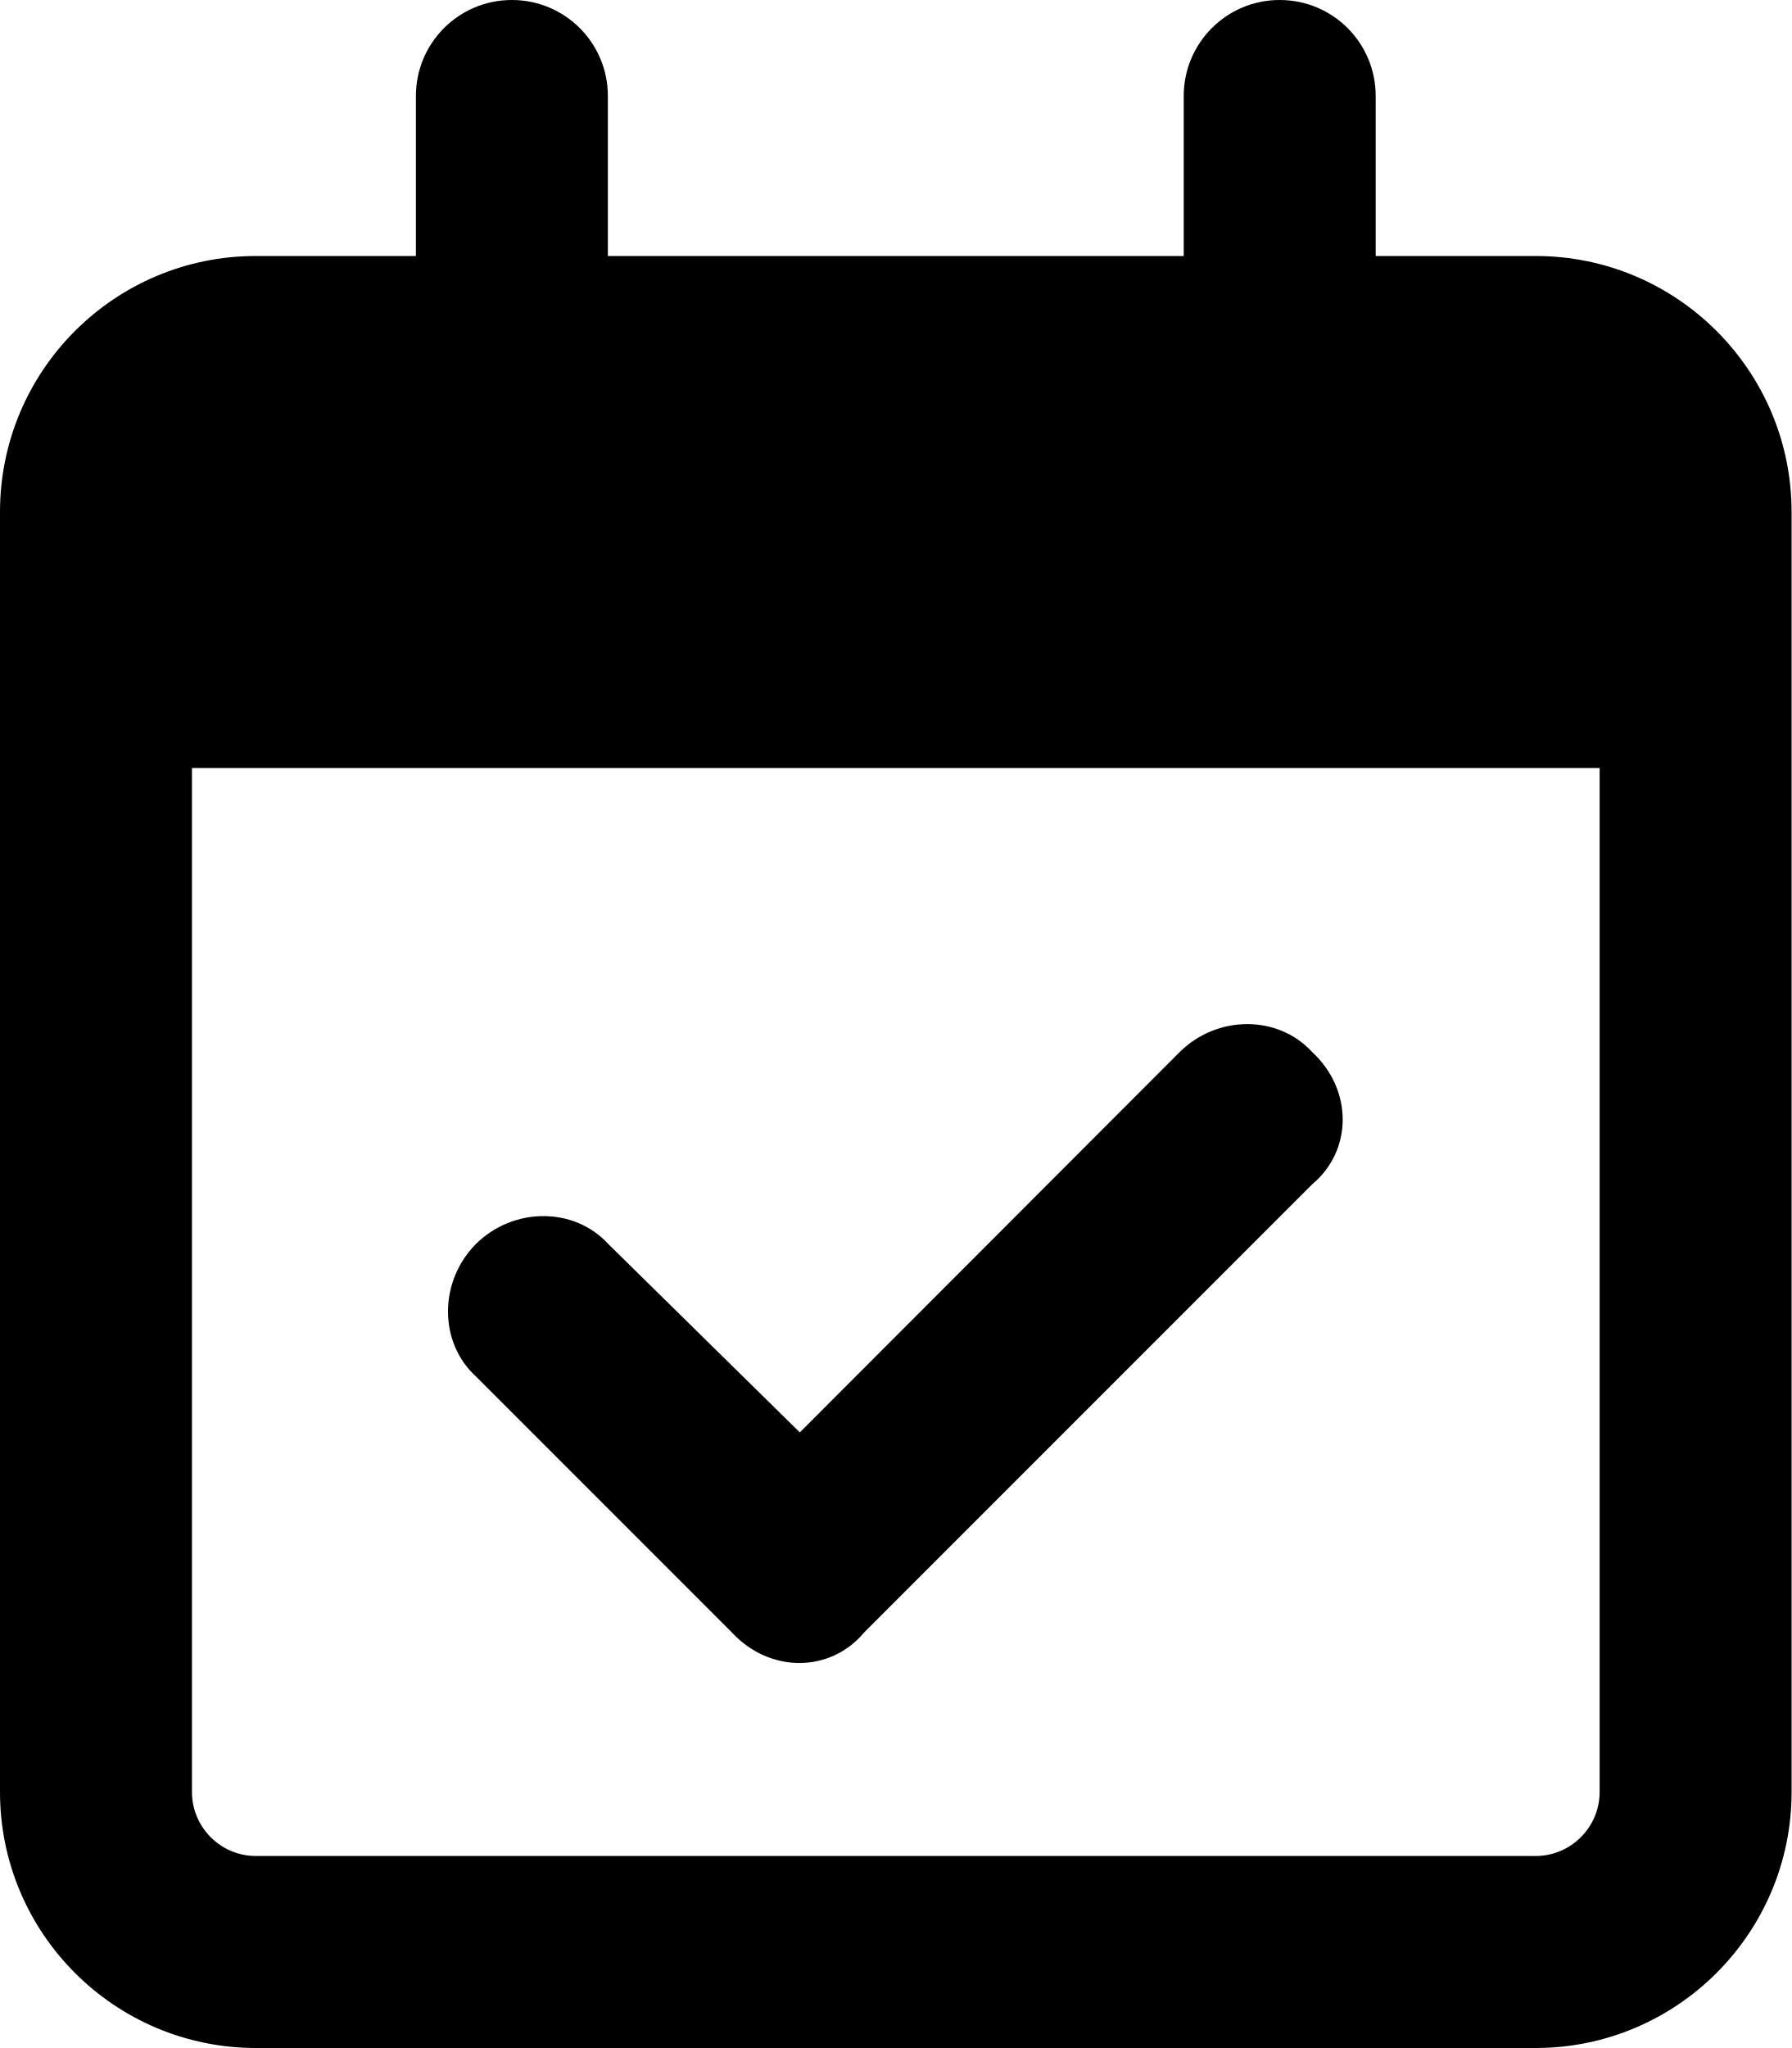
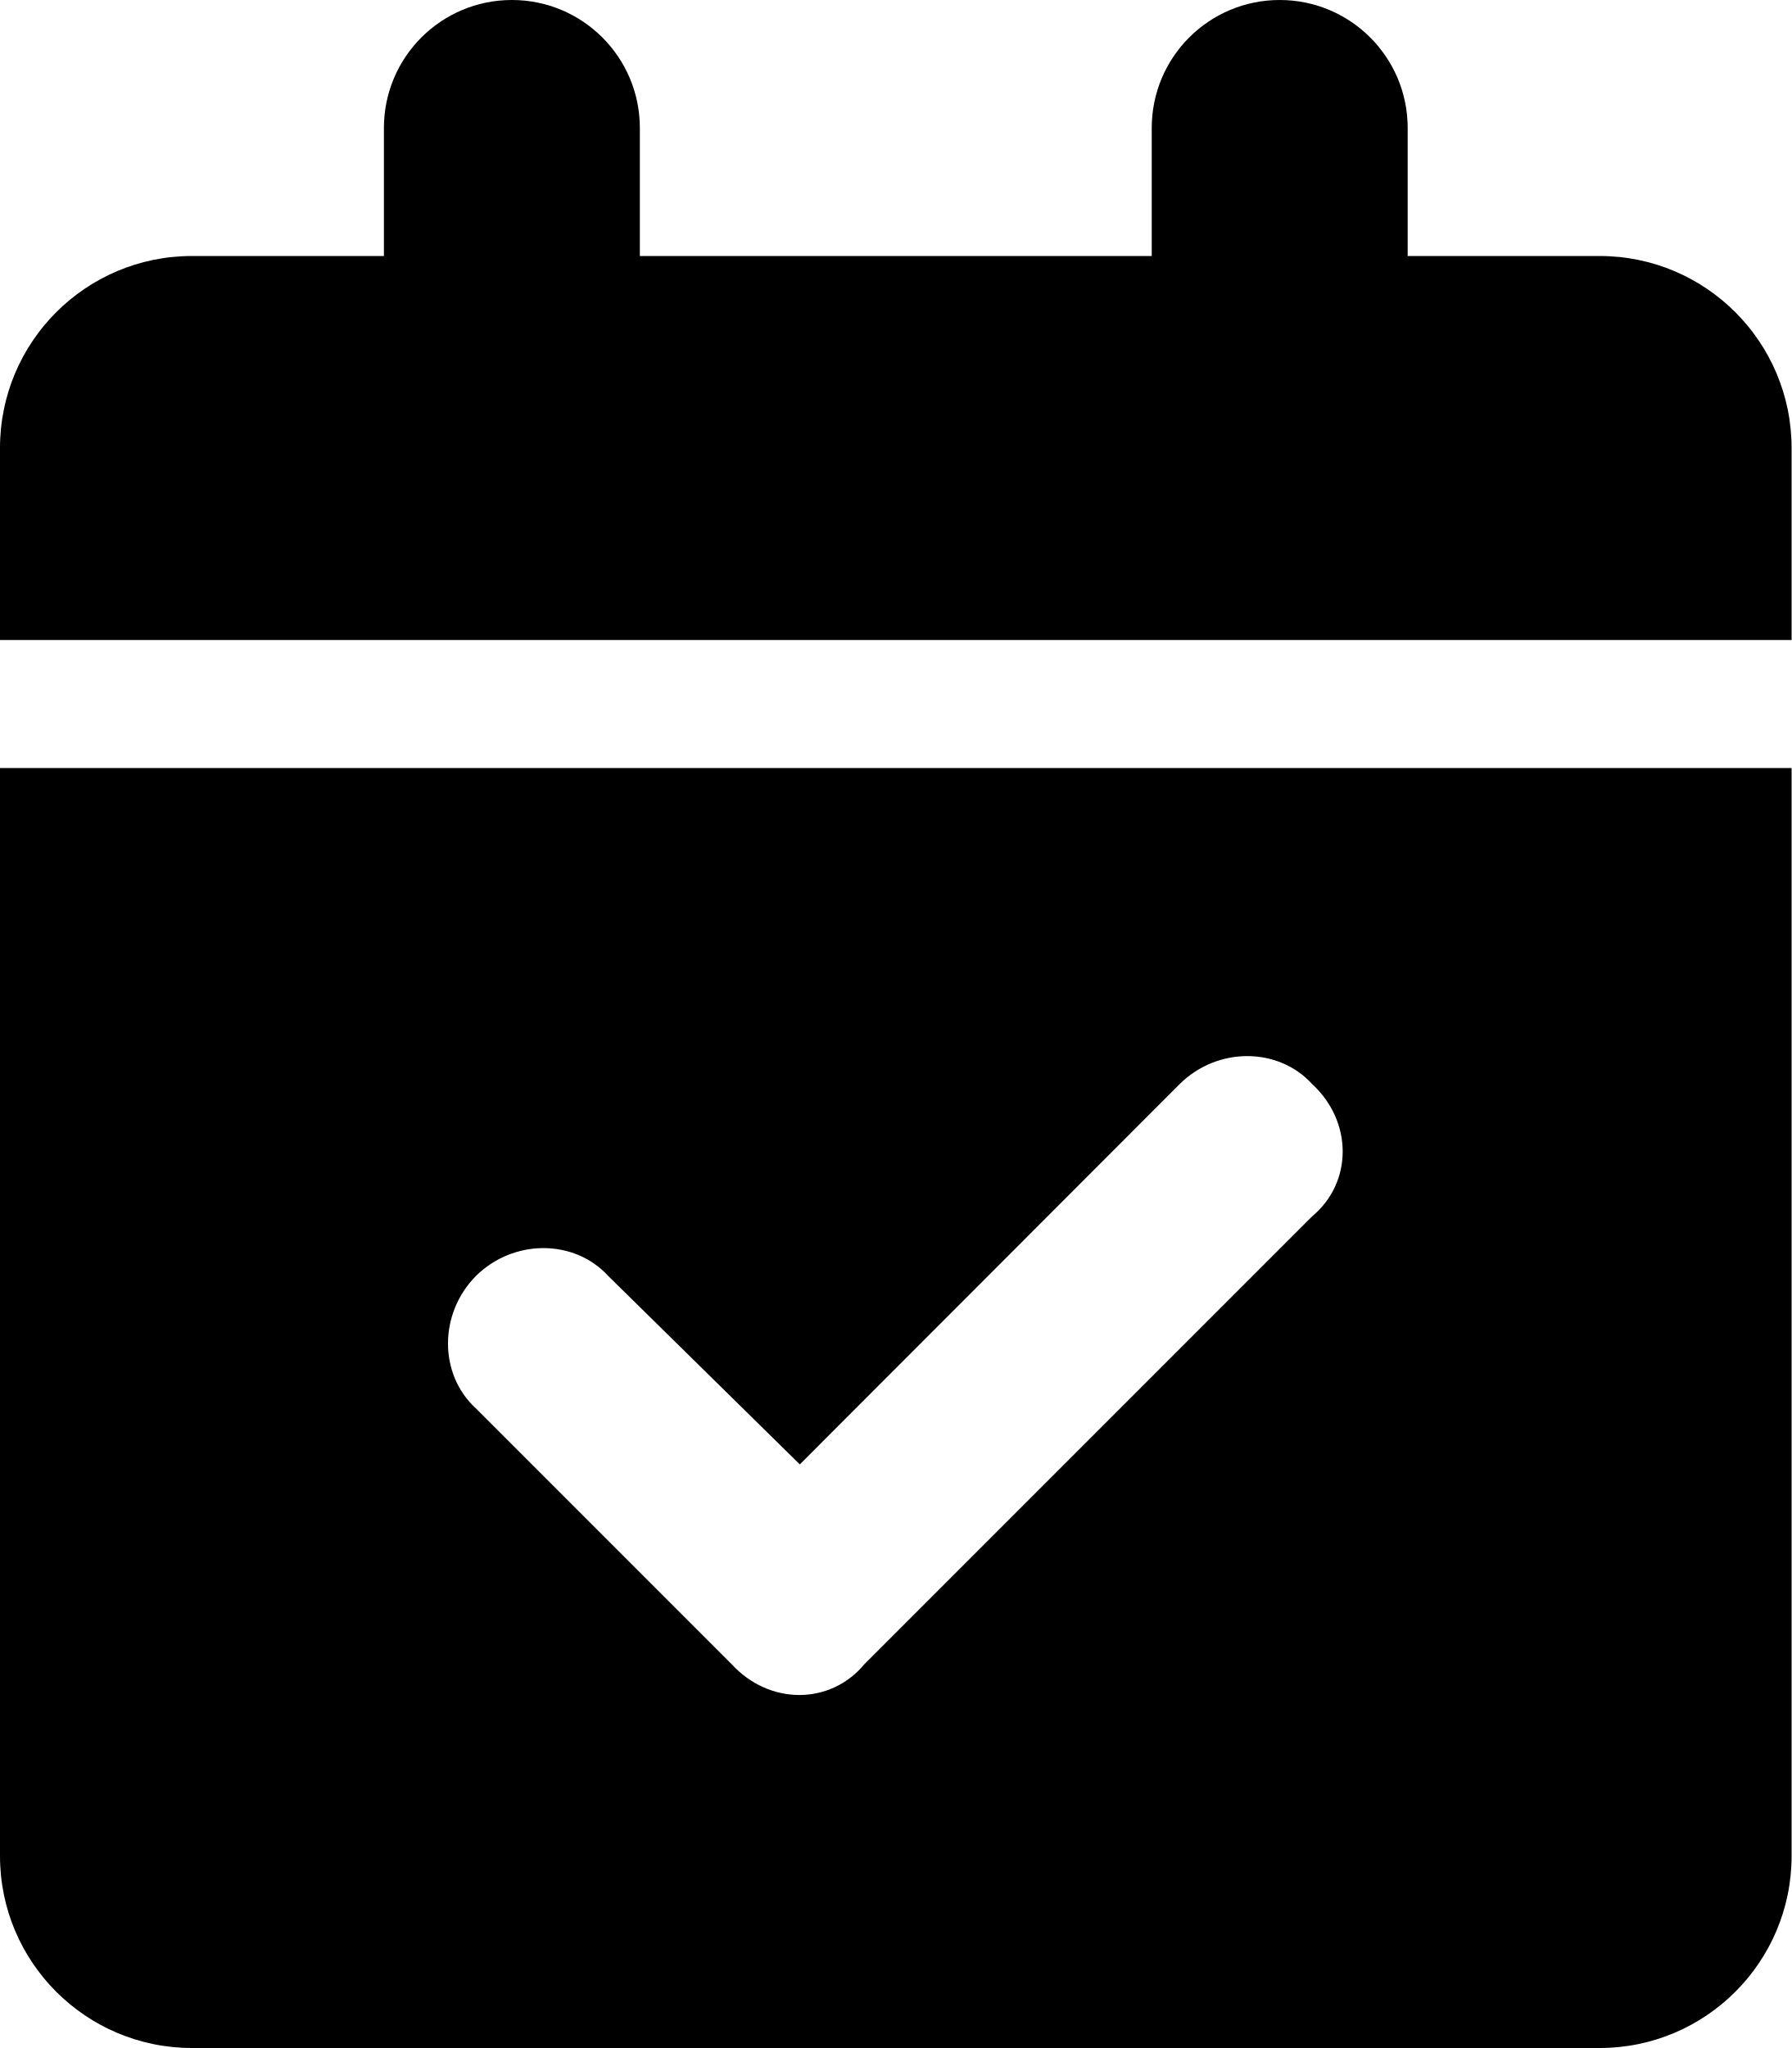
<svg xmlns="http://www.w3.org/2000/svg" viewBox="0 0 448 512">
-   <path d="M216.1 408.1C207.6 418.3 192.4 418.3 183 408.1L119 344.1C109.7 335.6 109.7 320.4 119 311C128.4 301.7 143.6 301.7 152.1 311L200 358.1L295 263C304.4 253.7 319.6 253.7 328.1 263C338.3 272.4 338.3 287.6 328.1 296.1L216.1 408.1zM128 0C141.3 0 152 10.75 152 24V64H296V24C296 10.75 306.7 0 320 0C333.3 0 344 10.75 344 24V64H384C419.3 64 448 92.65 448 128V448C448 483.3 419.3 512 384 512H64C28.65 512 0 483.3 0 448V128C0 92.65 28.65 64 64 64H104V24C104 10.75 114.7 0 128 0zM400 192H48V448C48 456.8 55.16 464 64 464H384C392.8 464 400 456.8 400 448V192z" />
+   <path d="M160 32V64H288V32C288 14.33 302.3 0 320 0C337.7 0 352 14.33 352 32V64H400C426.5 64 448 85.49 448 112V160H0V112C0 85.49 21.49 64 48 64H96V32C96 14.33 110.3 0 128 0C145.7 0 160 14.33 160 32zM0 192H448V464C448 490.5 426.5 512 400 512H48C21.49 512 0 490.5 0 464V192zM328.1 304.1C338.3 295.6 338.3 280.4 328.1 271C319.6 261.7 304.4 261.7 295 271L200 366.1L152.1 319C143.6 309.7 128.4 309.7 119 319C109.7 328.4 109.7 343.6 119 352.1L183 416.1C192.4 426.3 207.6 426.3 216.1 416.1L328.1 304.1z" />
</svg>
